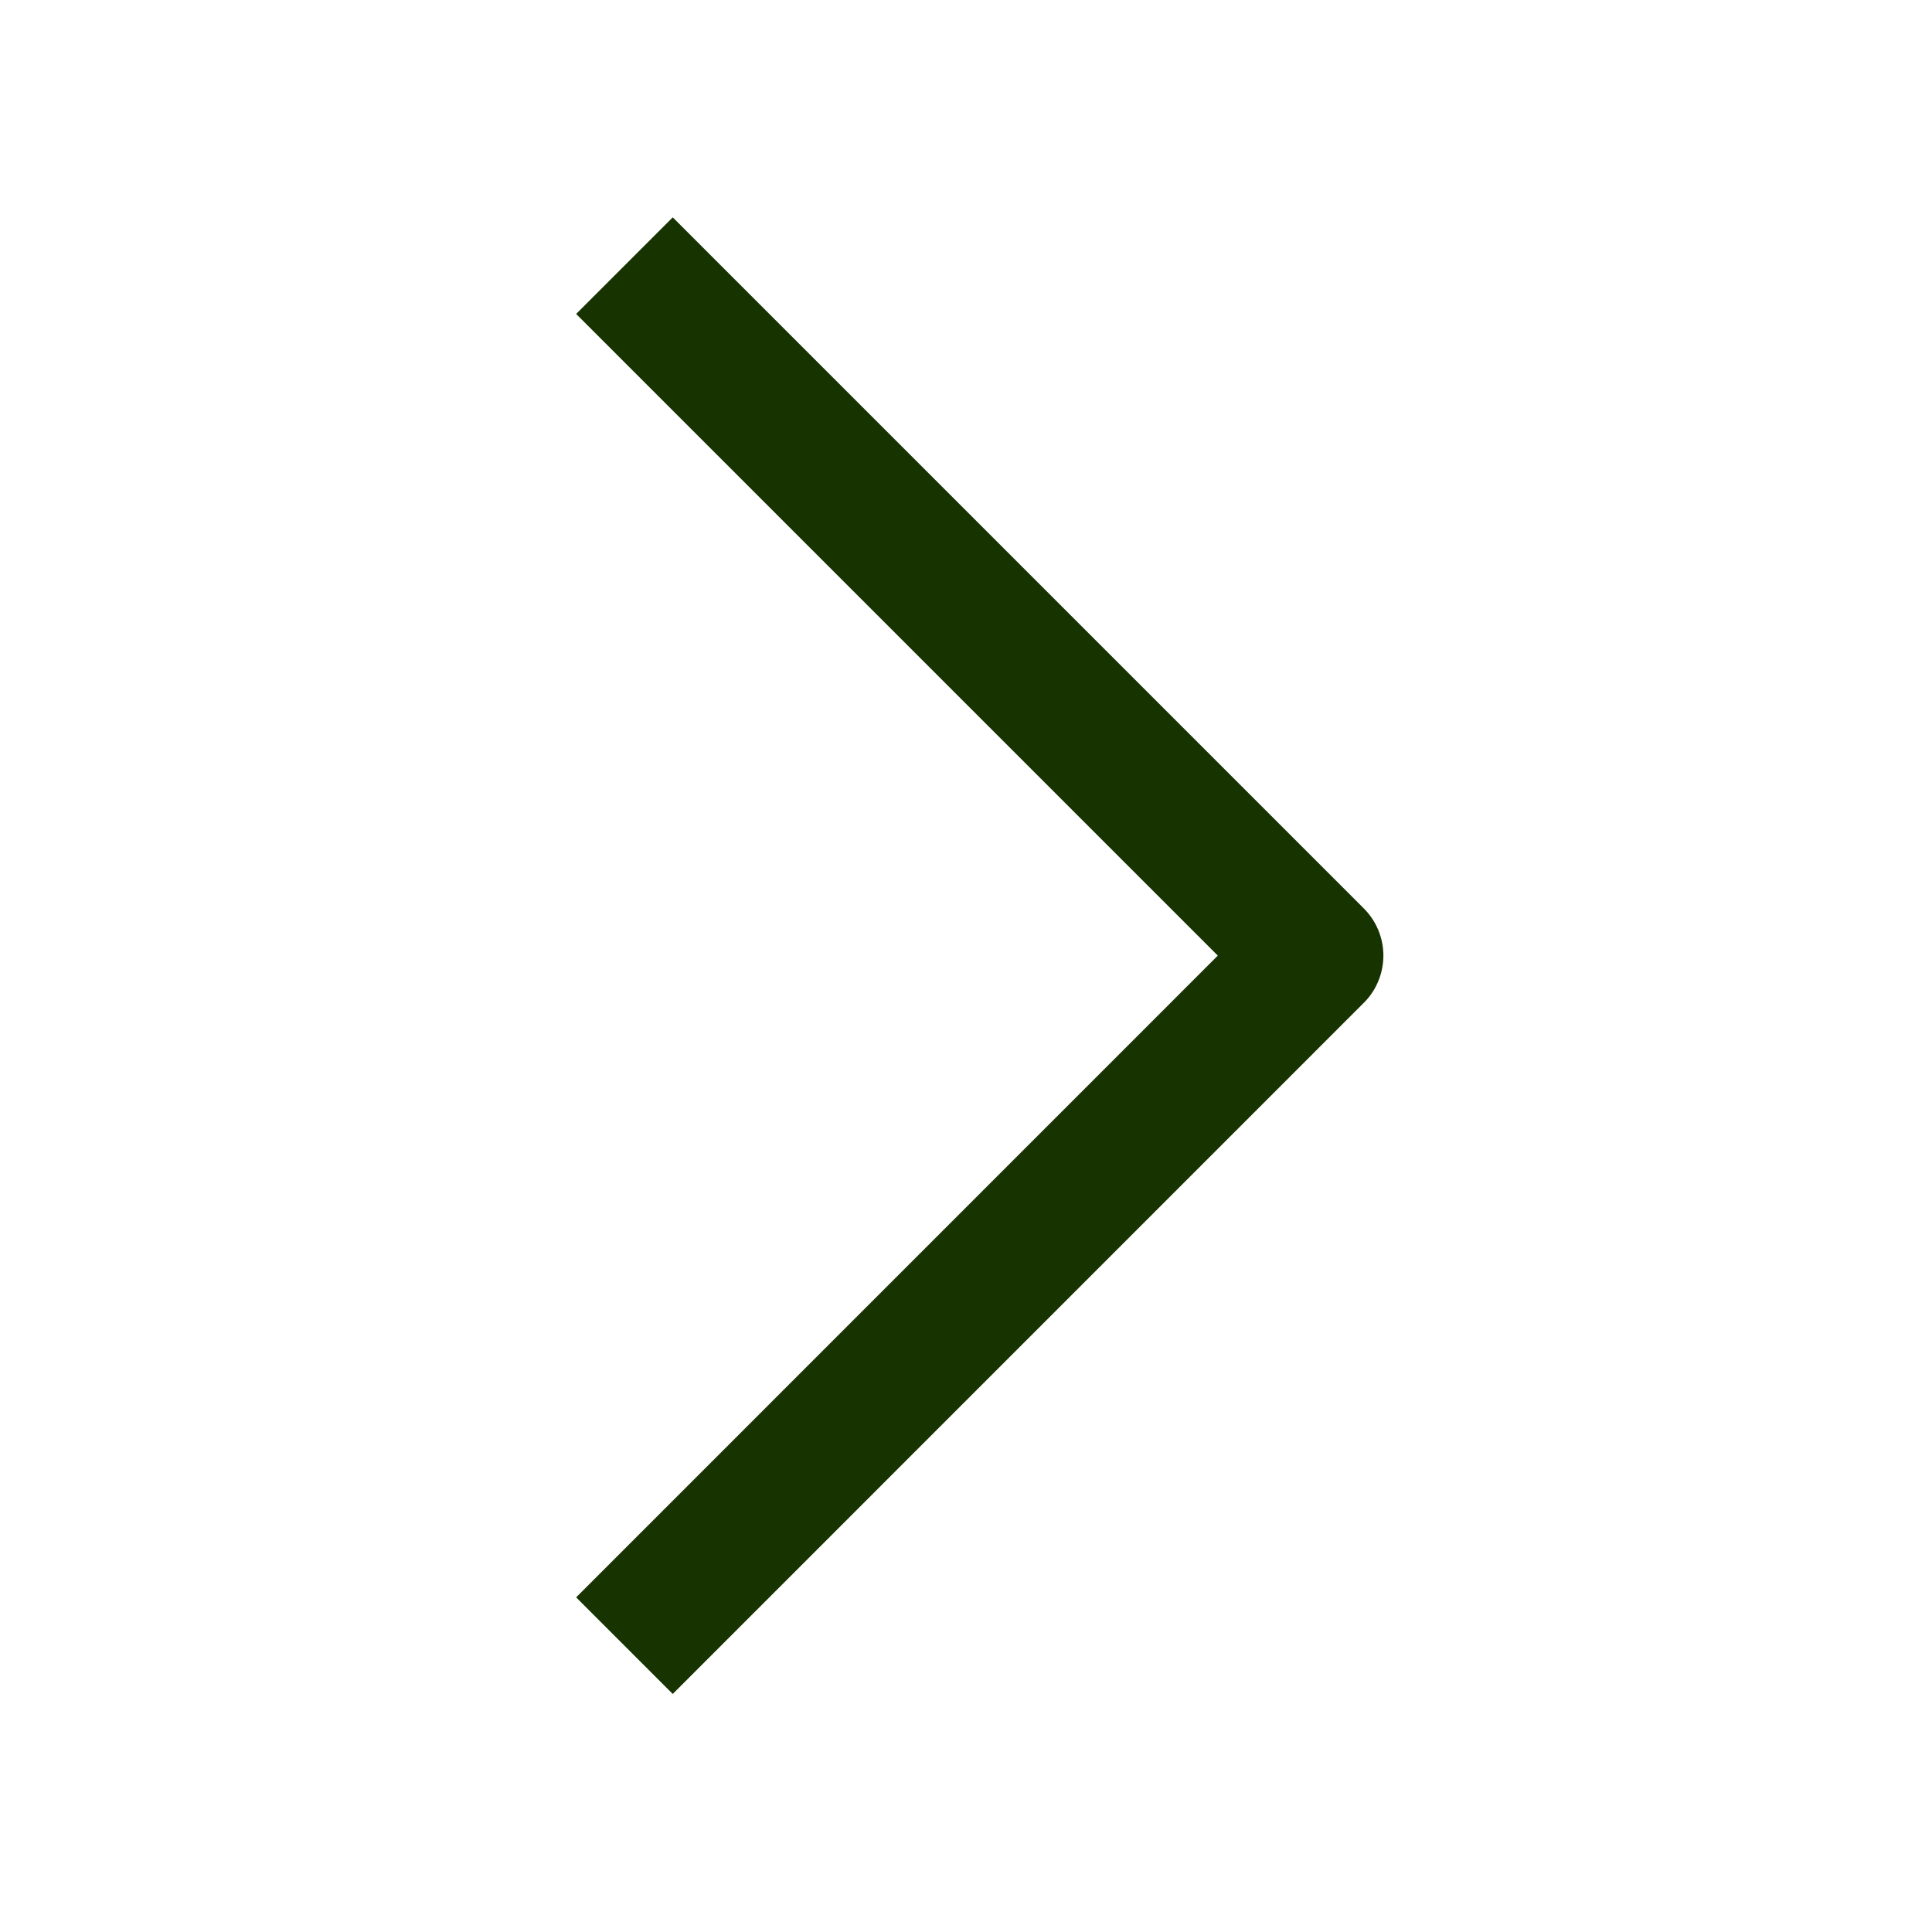
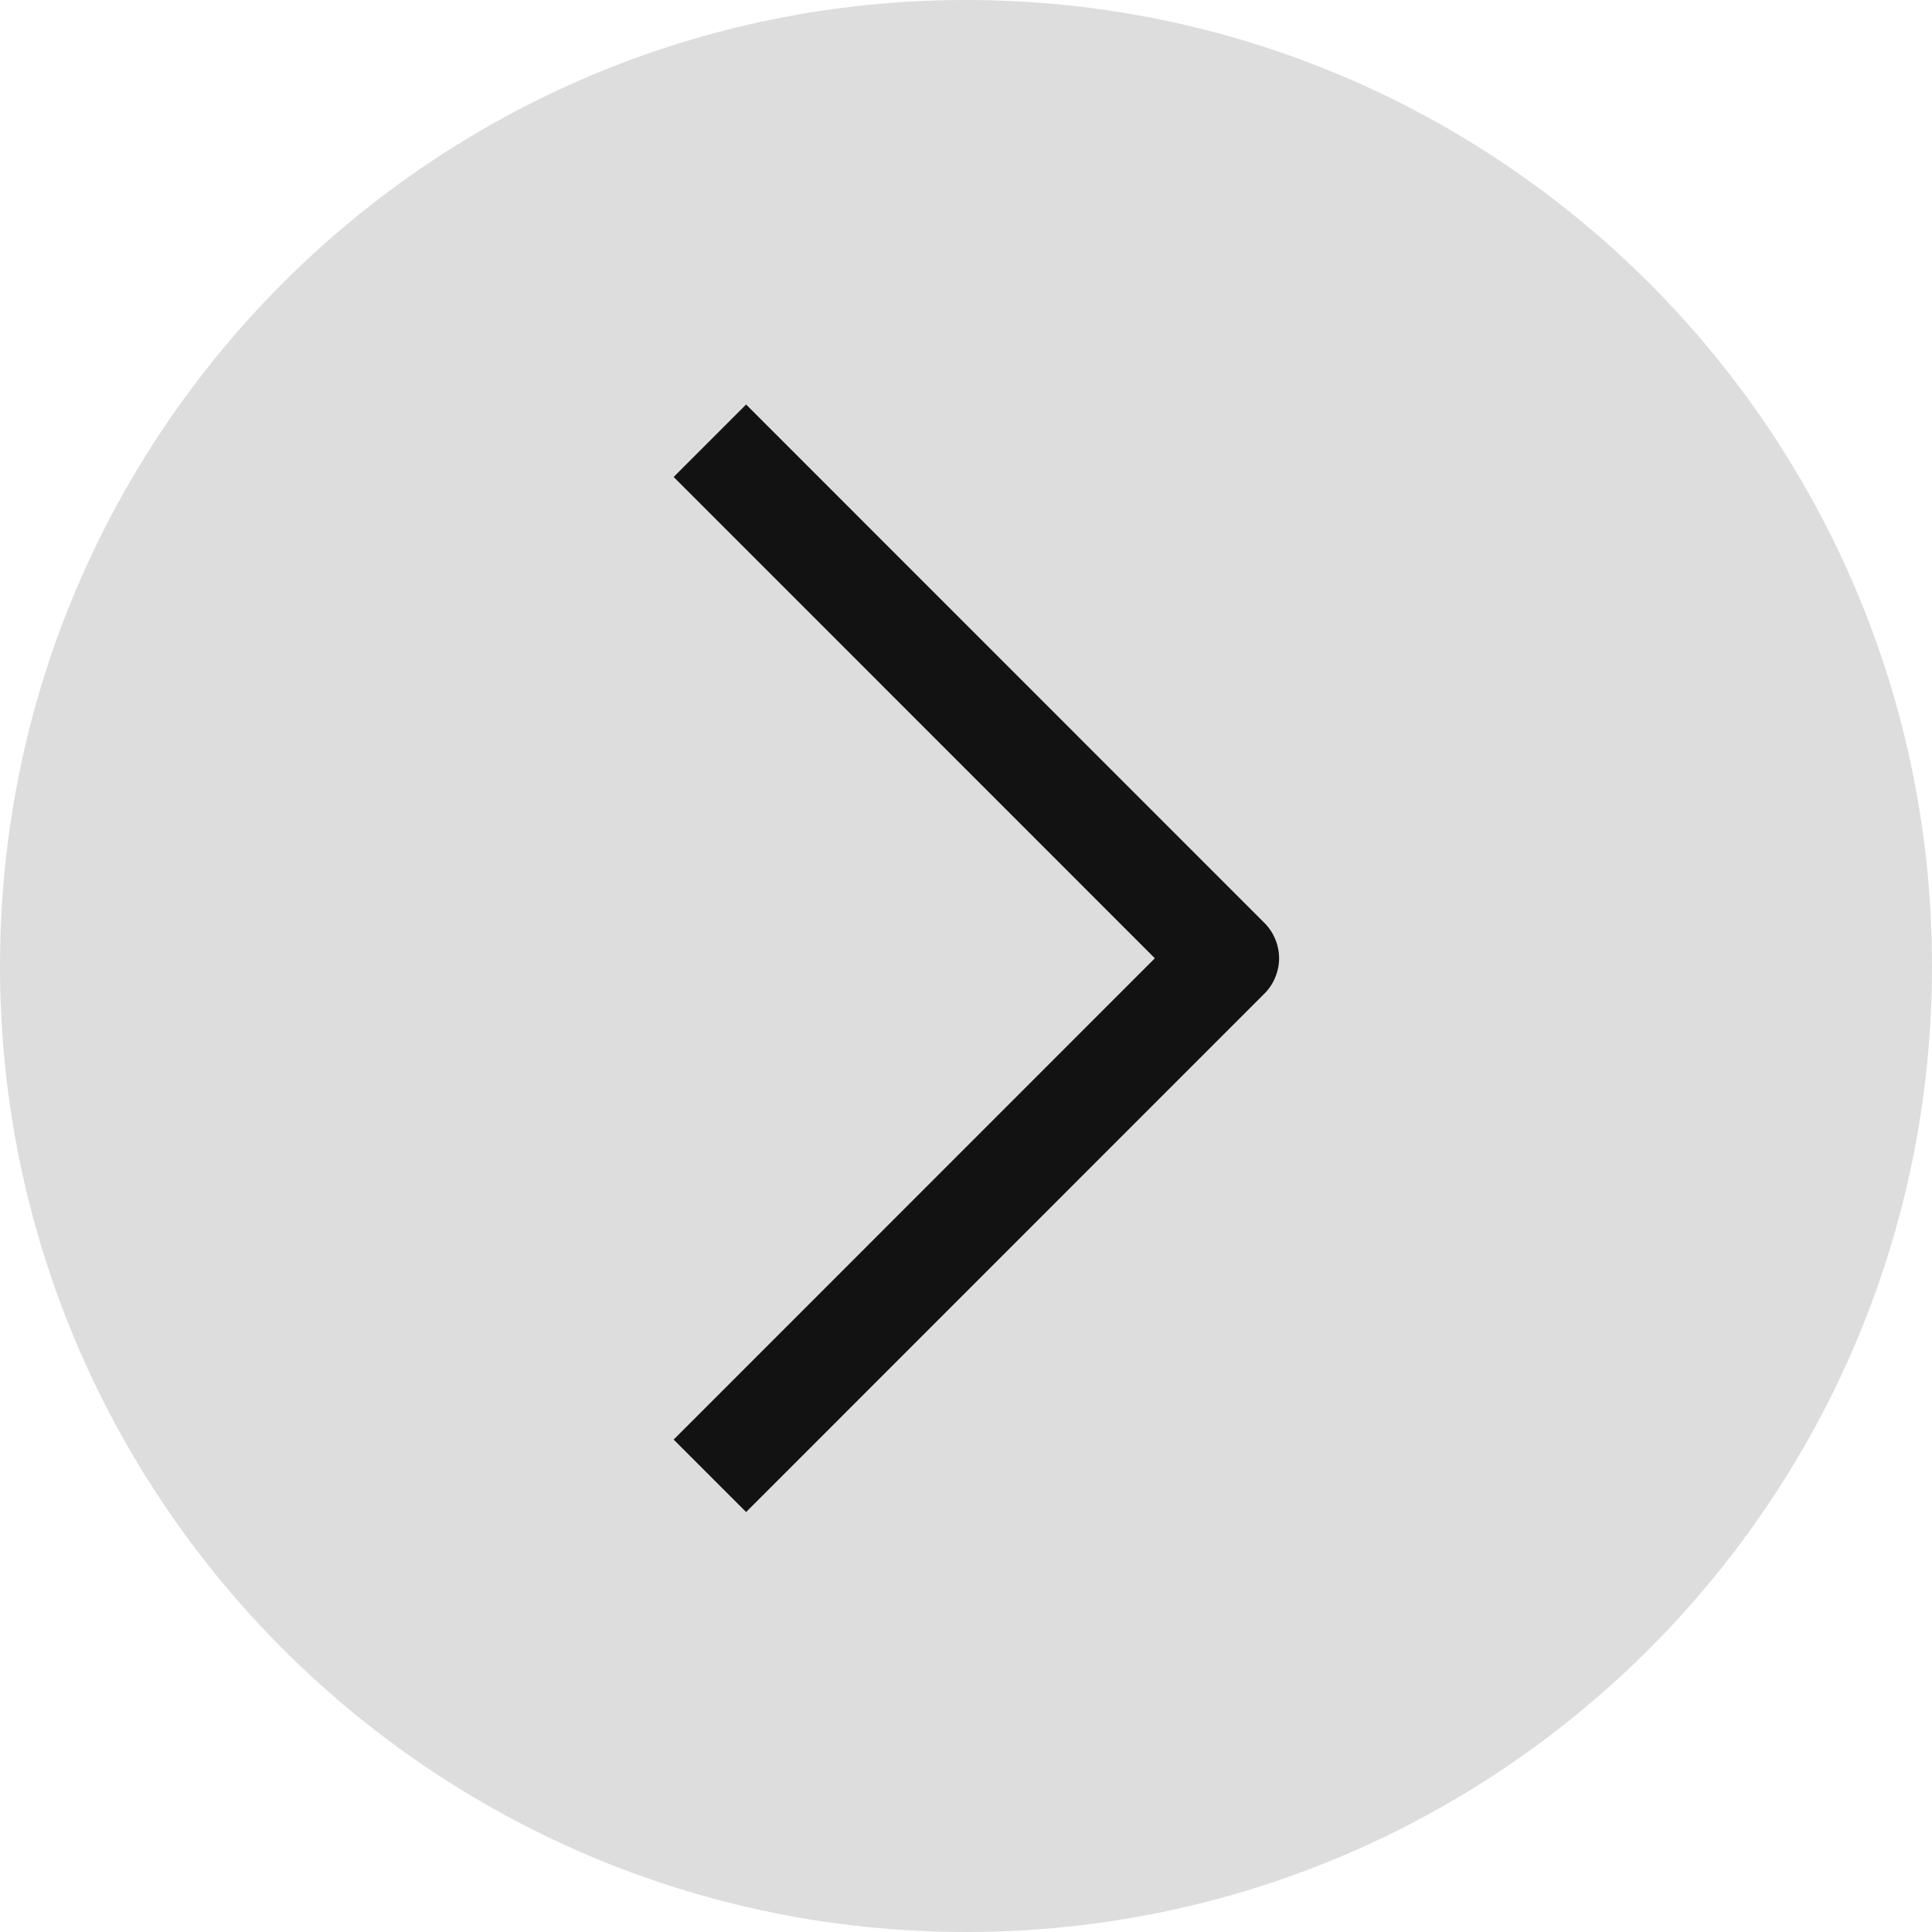
- <svg xmlns="http://www.w3.org/2000/svg" width="24" height="24" viewBox="0 0 24 24" fill="none">
-   <g id="chevron-right">
-     <path id="Vector" d="M16.928 12.471C17.009 12.394 17.074 12.301 17.118 12.197C17.162 12.094 17.185 11.983 17.185 11.871C17.185 11.759 17.162 11.648 17.118 11.545C17.074 11.442 17.009 11.349 16.928 11.271L8.357 2.7L7.157 3.9L15.128 11.871L7.157 19.843L8.357 21.043L16.928 12.471Z" fill="#163300" />
-   </g>
+ <svg xmlns="http://www.w3.org/2000/svg" width="16" height="16" viewBox="0 0 16 16" fill="none">
+   <rect width="16" height="16" rx="8" fill="#DDDDDD" />
+   <path d="M10.464 8.236C10.505 8.197 10.537 8.151 10.559 8.099C10.581 8.047 10.593 7.992 10.593 7.936C10.593 7.88 10.581 7.824 10.559 7.773C10.537 7.721 10.505 7.675 10.464 7.636L6.179 3.35L5.579 3.95L9.564 7.936L5.579 11.922L6.179 12.522L10.464 8.236Z" fill="#121212" />
</svg>
